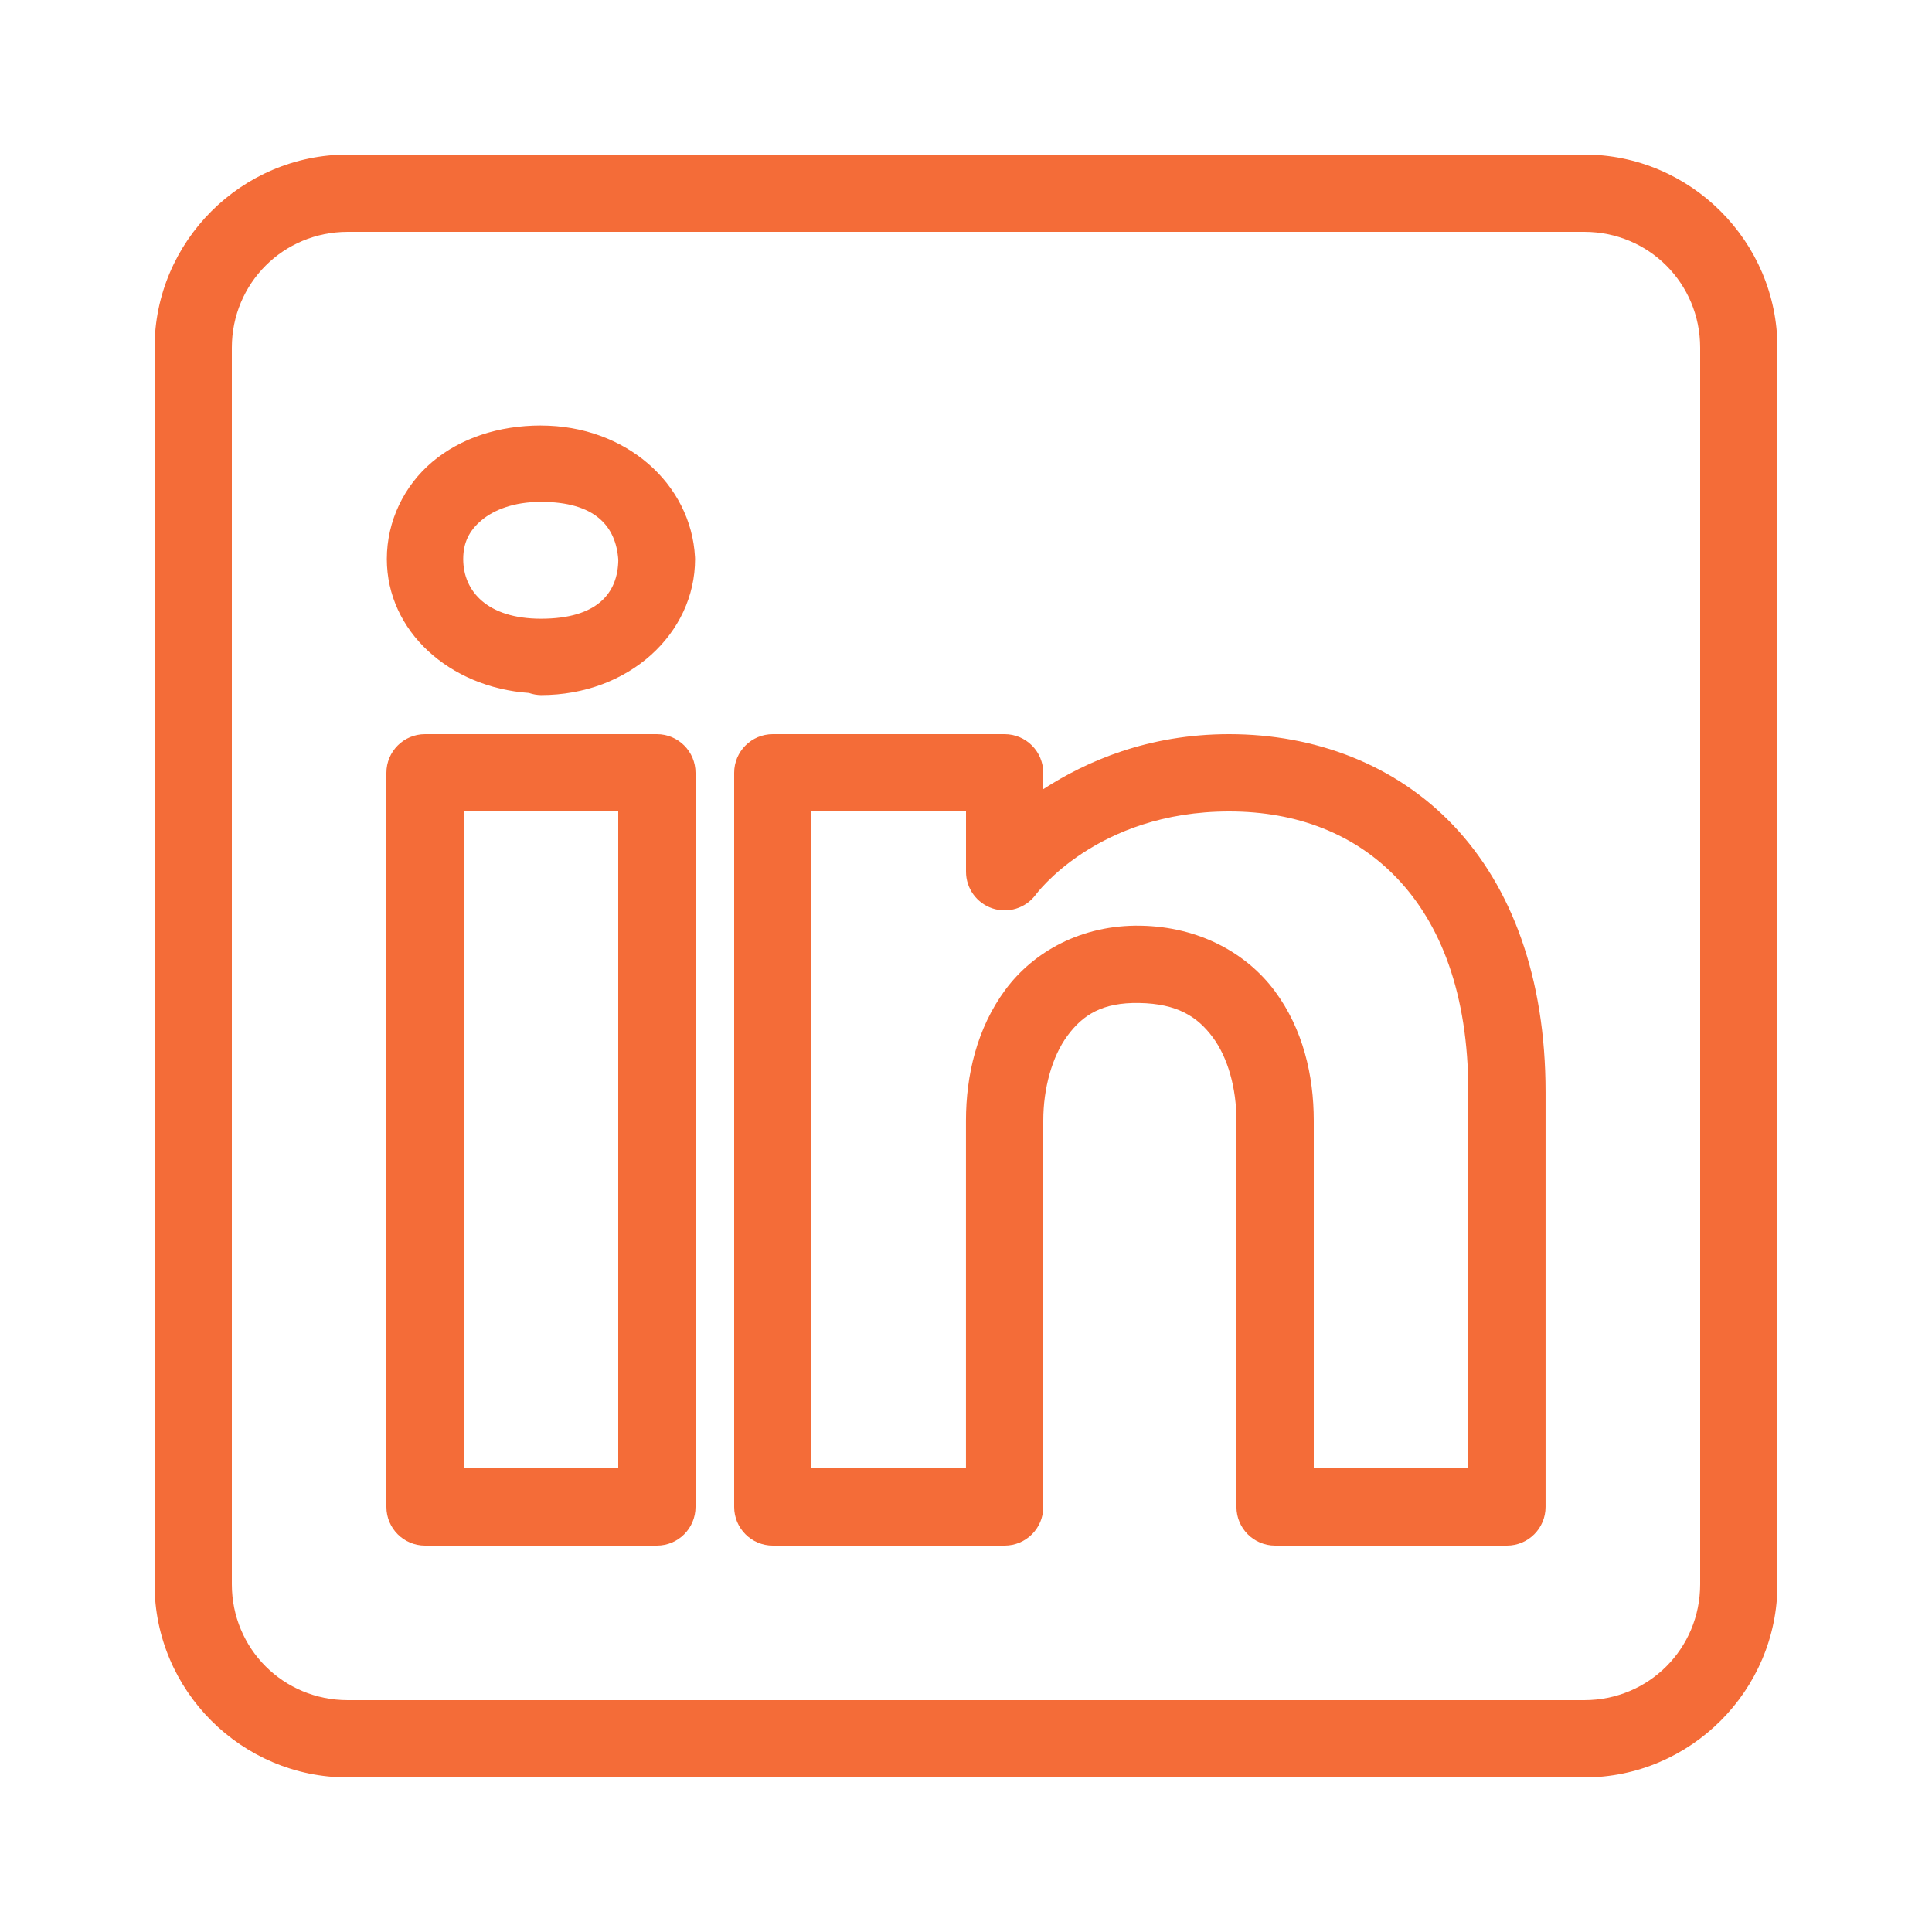
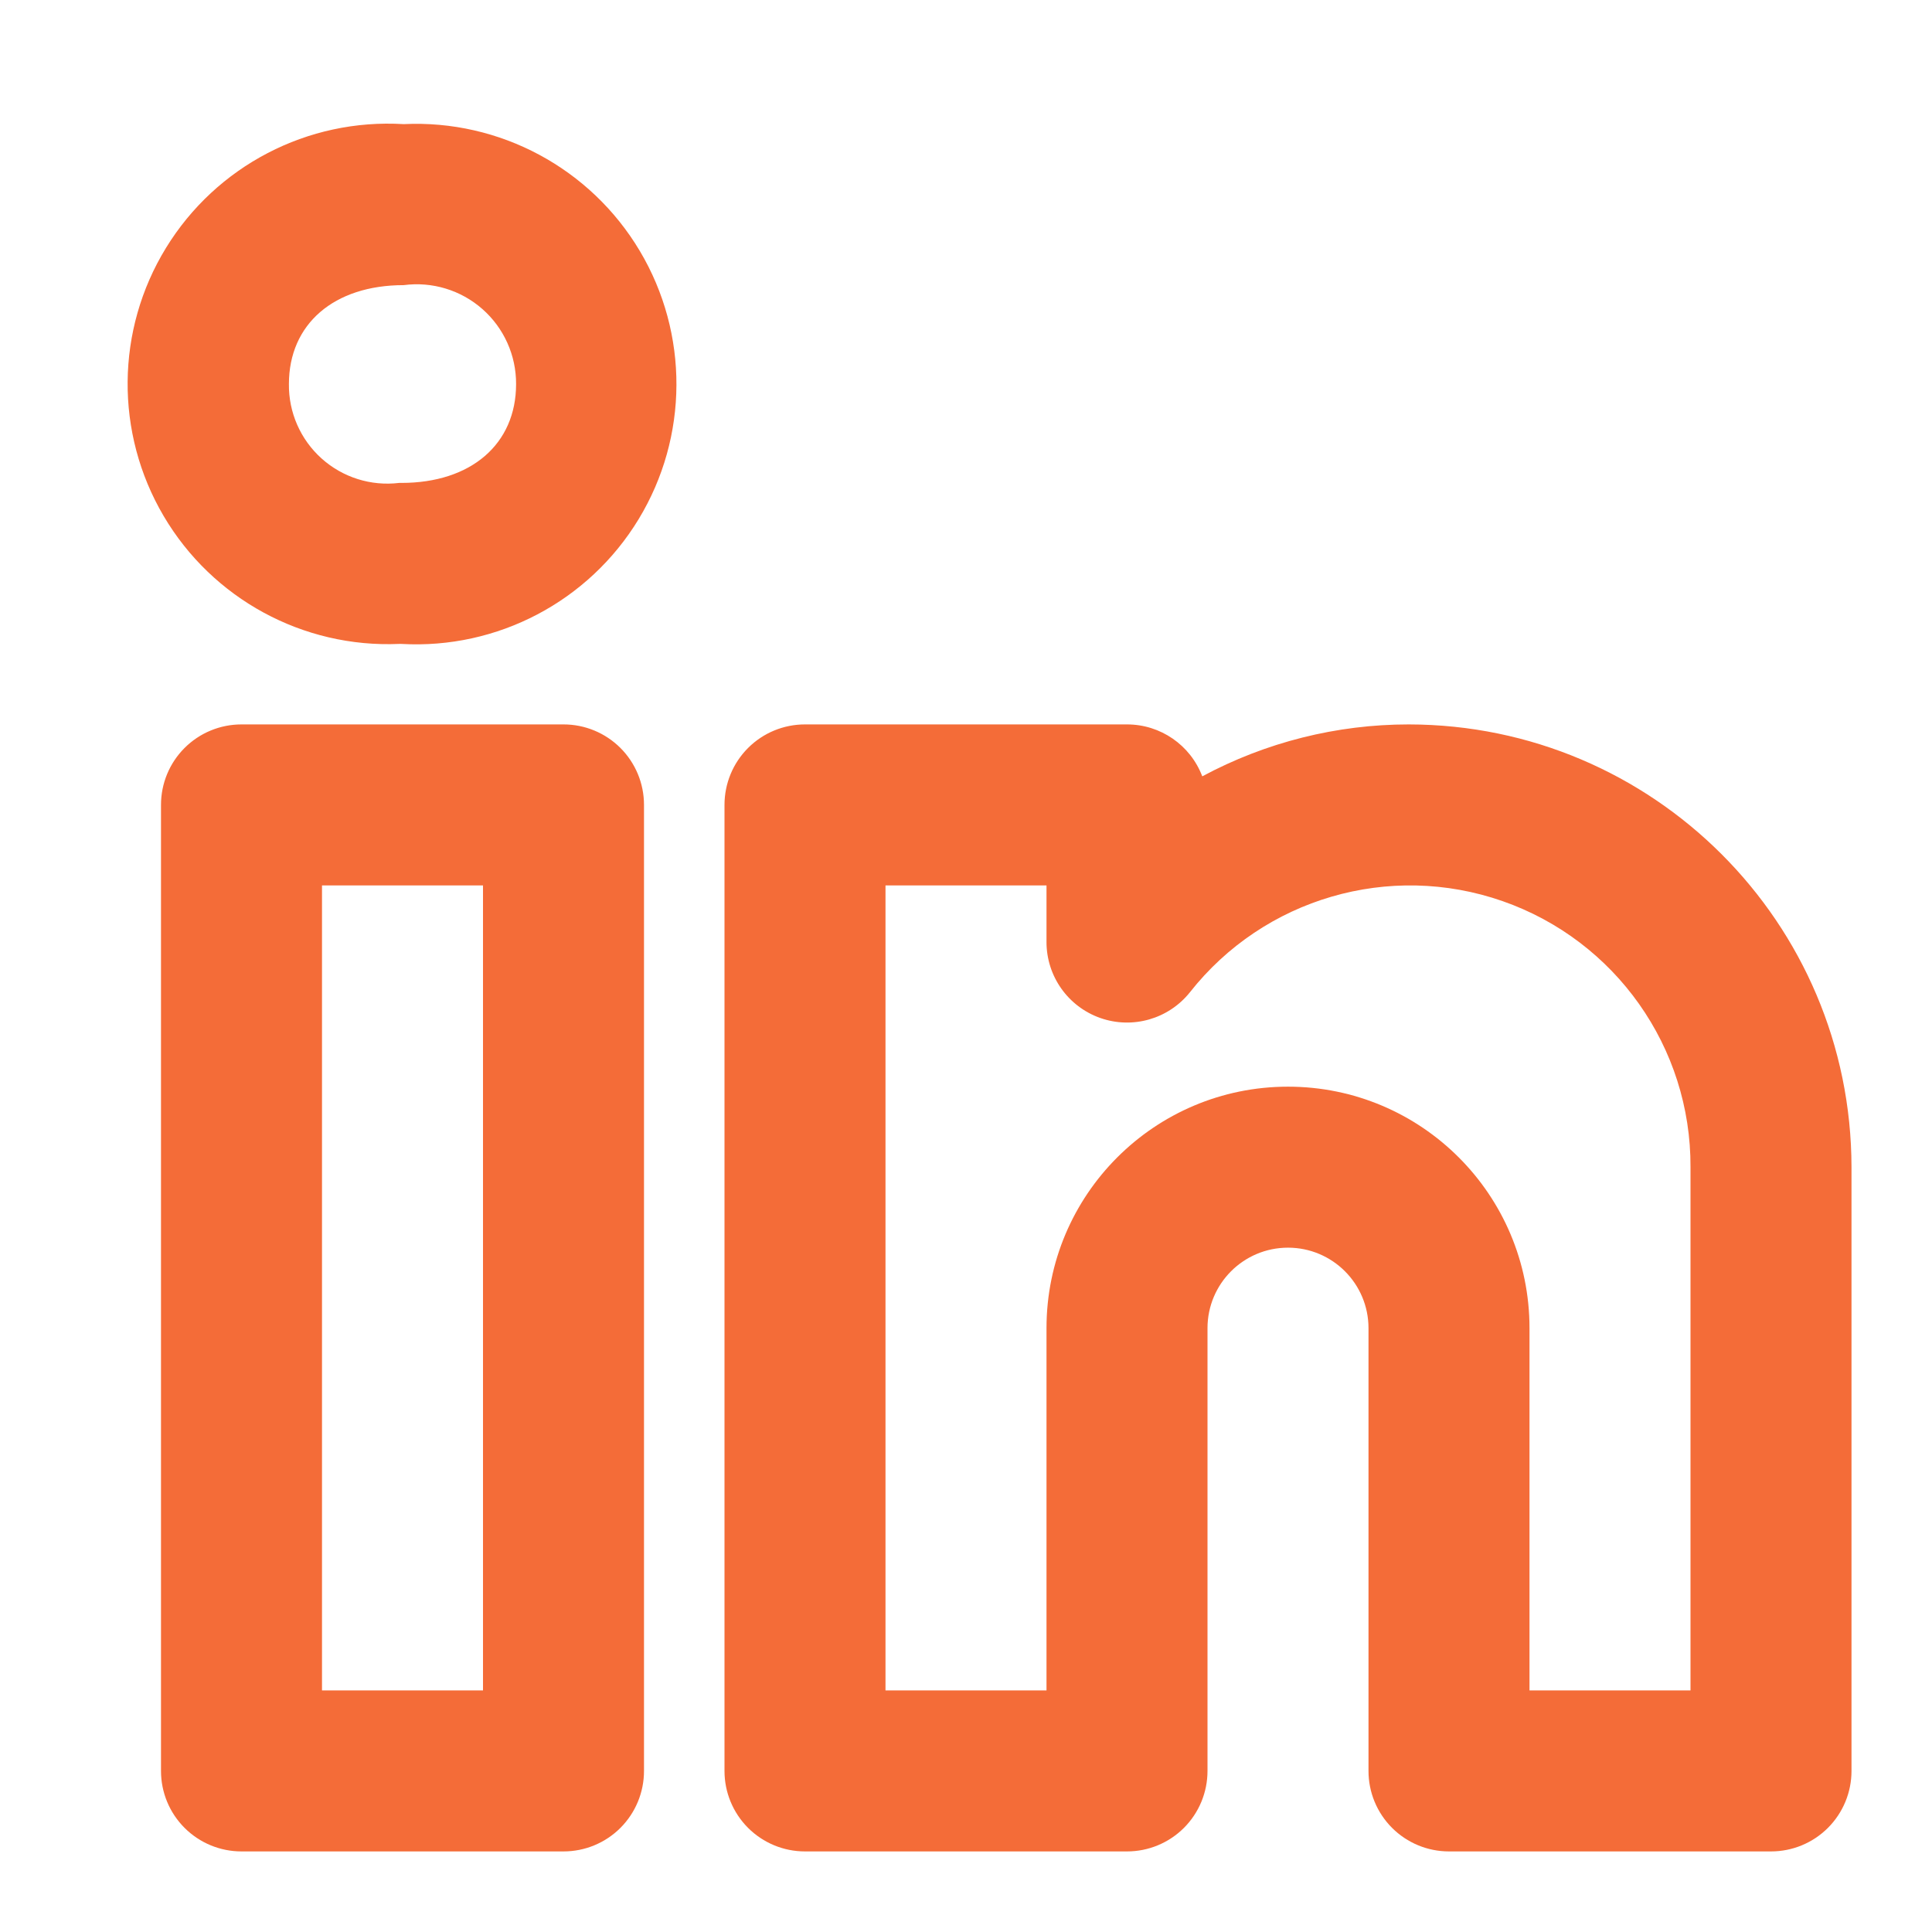
- <svg xmlns="http://www.w3.org/2000/svg" viewBox="0,0,256,256" width="50px" height="50px" fill-rule="nonzero">
-   <g fill="#f46c38" fill-rule="nonzero" stroke="none" stroke-width="1" stroke-linecap="butt" stroke-linejoin="miter" stroke-miterlimit="10" stroke-dasharray="" stroke-dashoffset="0" font-family="none" font-weight="none" font-size="none" text-anchor="none" style="mix-blend-mode: normal">
-     <g transform="scale(5.12,5.12)">
-       <path d="M9,4c-2.75,0 -5,2.25 -5,5v32c0,2.75 2.25,5 5,5h32c2.75,0 5,-2.25 5,-5v-32c0,-2.75 -2.25,-5 -5,-5zM9,6h32c1.668,0 3,1.332 3,3v32c0,1.668 -1.332,3 -3,3h-32c-1.668,0 -3,-1.332 -3,-3v-32c0,-1.668 1.332,-3 3,-3zM14,11.012c-1.095,0 -2.081,0.327 -2.811,0.941c-0.73,0.614 -1.178,1.531 -1.178,2.514c0,1.867 1.62,3.323 3.68,3.467c0.001,0.001 0.003,0.001 0.004,0.002c0.098,0.033 0.201,0.051 0.305,0.053c2.273,0 3.988,-1.592 3.988,-3.521c-0,-0.018 -0.001,-0.035 -0.002,-0.053c-0.102,-1.9 -1.796,-3.402 -3.986,-3.402zM14,12.988c1.392,0 1.942,0.622 2.002,1.504c-0.012,0.856 -0.542,1.52 -2.002,1.52c-1.385,0 -2.012,-0.709 -2.012,-1.545c0,-0.418 0.152,-0.733 0.473,-1.002c0.32,-0.269 0.834,-0.477 1.539,-0.477zM11,19c-0.552,0 -1,0.448 -1,1v19c0,0.552 0.448,1 1,1h6c0.552,-0 1,-0.448 1,-1v-5.865v-13.135c-0,-0.552 -0.448,-1 -1,-1zM20,19c-0.552,0 -1,0.448 -1,1v19c0,0.552 0.448,1 1,1h6c0.552,-0 1,-0.448 1,-1v-10c0,-0.83 0.226,-1.655 0.625,-2.195c0.399,-0.54 0.901,-0.865 1.857,-0.848c0.986,0.017 1.508,0.355 1.902,0.885c0.395,0.53 0.615,1.325 0.615,2.158v10c0,0.552 0.448,1 1,1h6c0.552,-0 1,-0.448 1,-1v-10.738c0,-2.962 -0.877,-5.307 -2.381,-6.895c-1.504,-1.587 -3.595,-2.367 -5.807,-2.367c-2.102,0 -3.702,0.705 -4.812,1.424v-0.424c-0,-0.552 -0.448,-1 -1,-1zM12,21h4v12.135v4.865h-4zM21,21h4v1.561c0,0.43 0.275,0.812 0.683,0.948c0.408,0.136 0.857,-0.003 1.116,-0.347c0,0 1.57,-2.162 5.014,-2.162c1.753,0 3.257,0.583 4.355,1.742c1.099,1.16 1.832,2.946 1.832,5.52v9.738h-4v-9c0,-1.167 -0.28,-2.373 -1.01,-3.354c-0.73,-0.981 -1.958,-1.663 -3.473,-1.689c-1.522,-0.027 -2.77,0.67 -3.502,1.662c-0.732,0.992 -1.016,2.211 -1.016,3.381v9h-4z" />
-     </g>
-   </g>
+ <svg xmlns="http://www.w3.org/2000/svg" data-name="Layer 1" viewBox="0 0 24 24">
+   <path fill="#f46c38" d="M17.5,8.999a5.419,5.419,0,0,0-2.565.645A.999.999,0,0,0,14,8.999H10a.999.999,0,0,0-1,1v12a.999.999,0,0,0,1,1h4a.999.999,0,0,0,1-1v-5.5a1,1,0,1,1,2,0v5.5a.999.999,0,0,0,1,1h4a.999.999,0,0,0,1-1v-7.5A5.507,5.507,0,0,0,17.5,8.999Zm3.5,12H19v-4.5a3,3,0,1,0-6,0v4.5H11v-10h2v.703a1,1,0,0,0,1.781.625A3.483,3.483,0,0,1,21,14.499Zm-14-12H3a.999.999,0,0,0-1,1v12a.999.999,0,0,0,1,1H7a.999.999,0,0,0,1-1v-12A.999.999,0,0,0,7,8.999Zm-1,12H4v-10H6ZM5.015,1.542A3.233,3.233,0,1,0,4.958,7.999h.028a3.233,3.233,0,1,0,.028-6.457ZM4.986,5.999H4.958A1.222,1.222,0,0,1,3.589,4.771c0-.746.56-1.229,1.426-1.229A1.234,1.234,0,0,1,6.411,4.771C6.411,5.517,5.852,5.999,4.986,5.999Z" class="color000000 svgShape" />
</svg>
